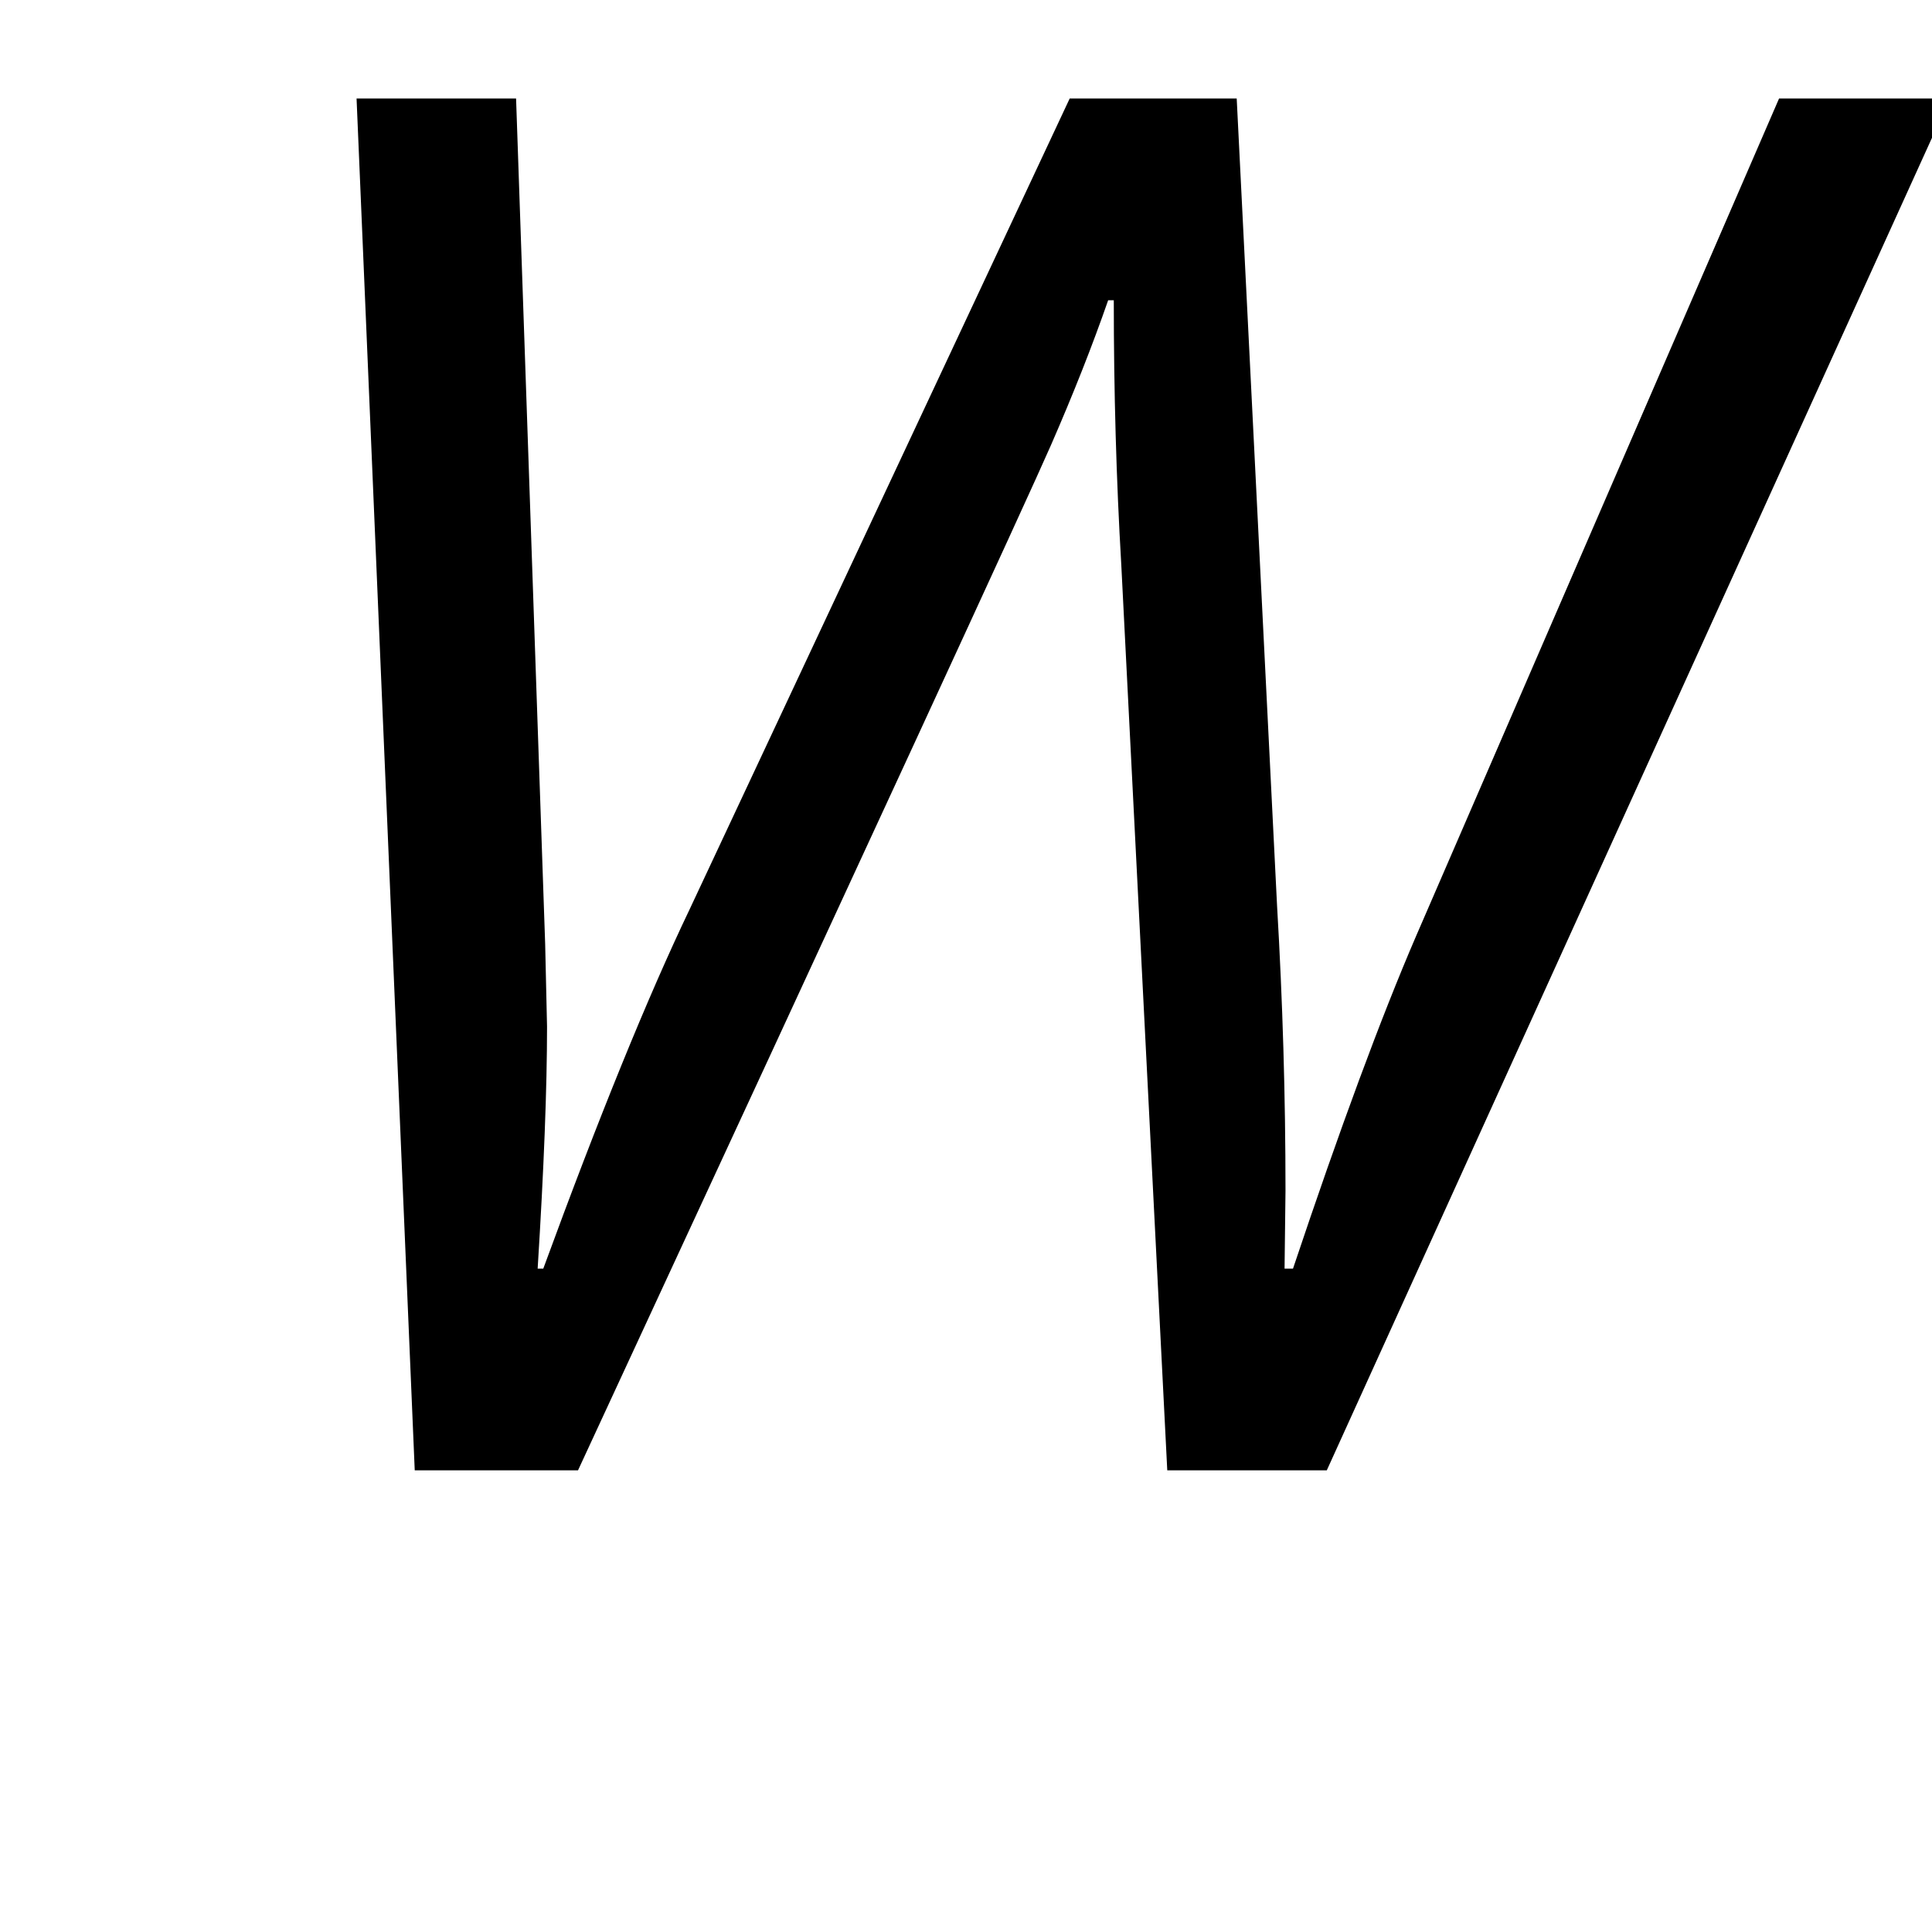
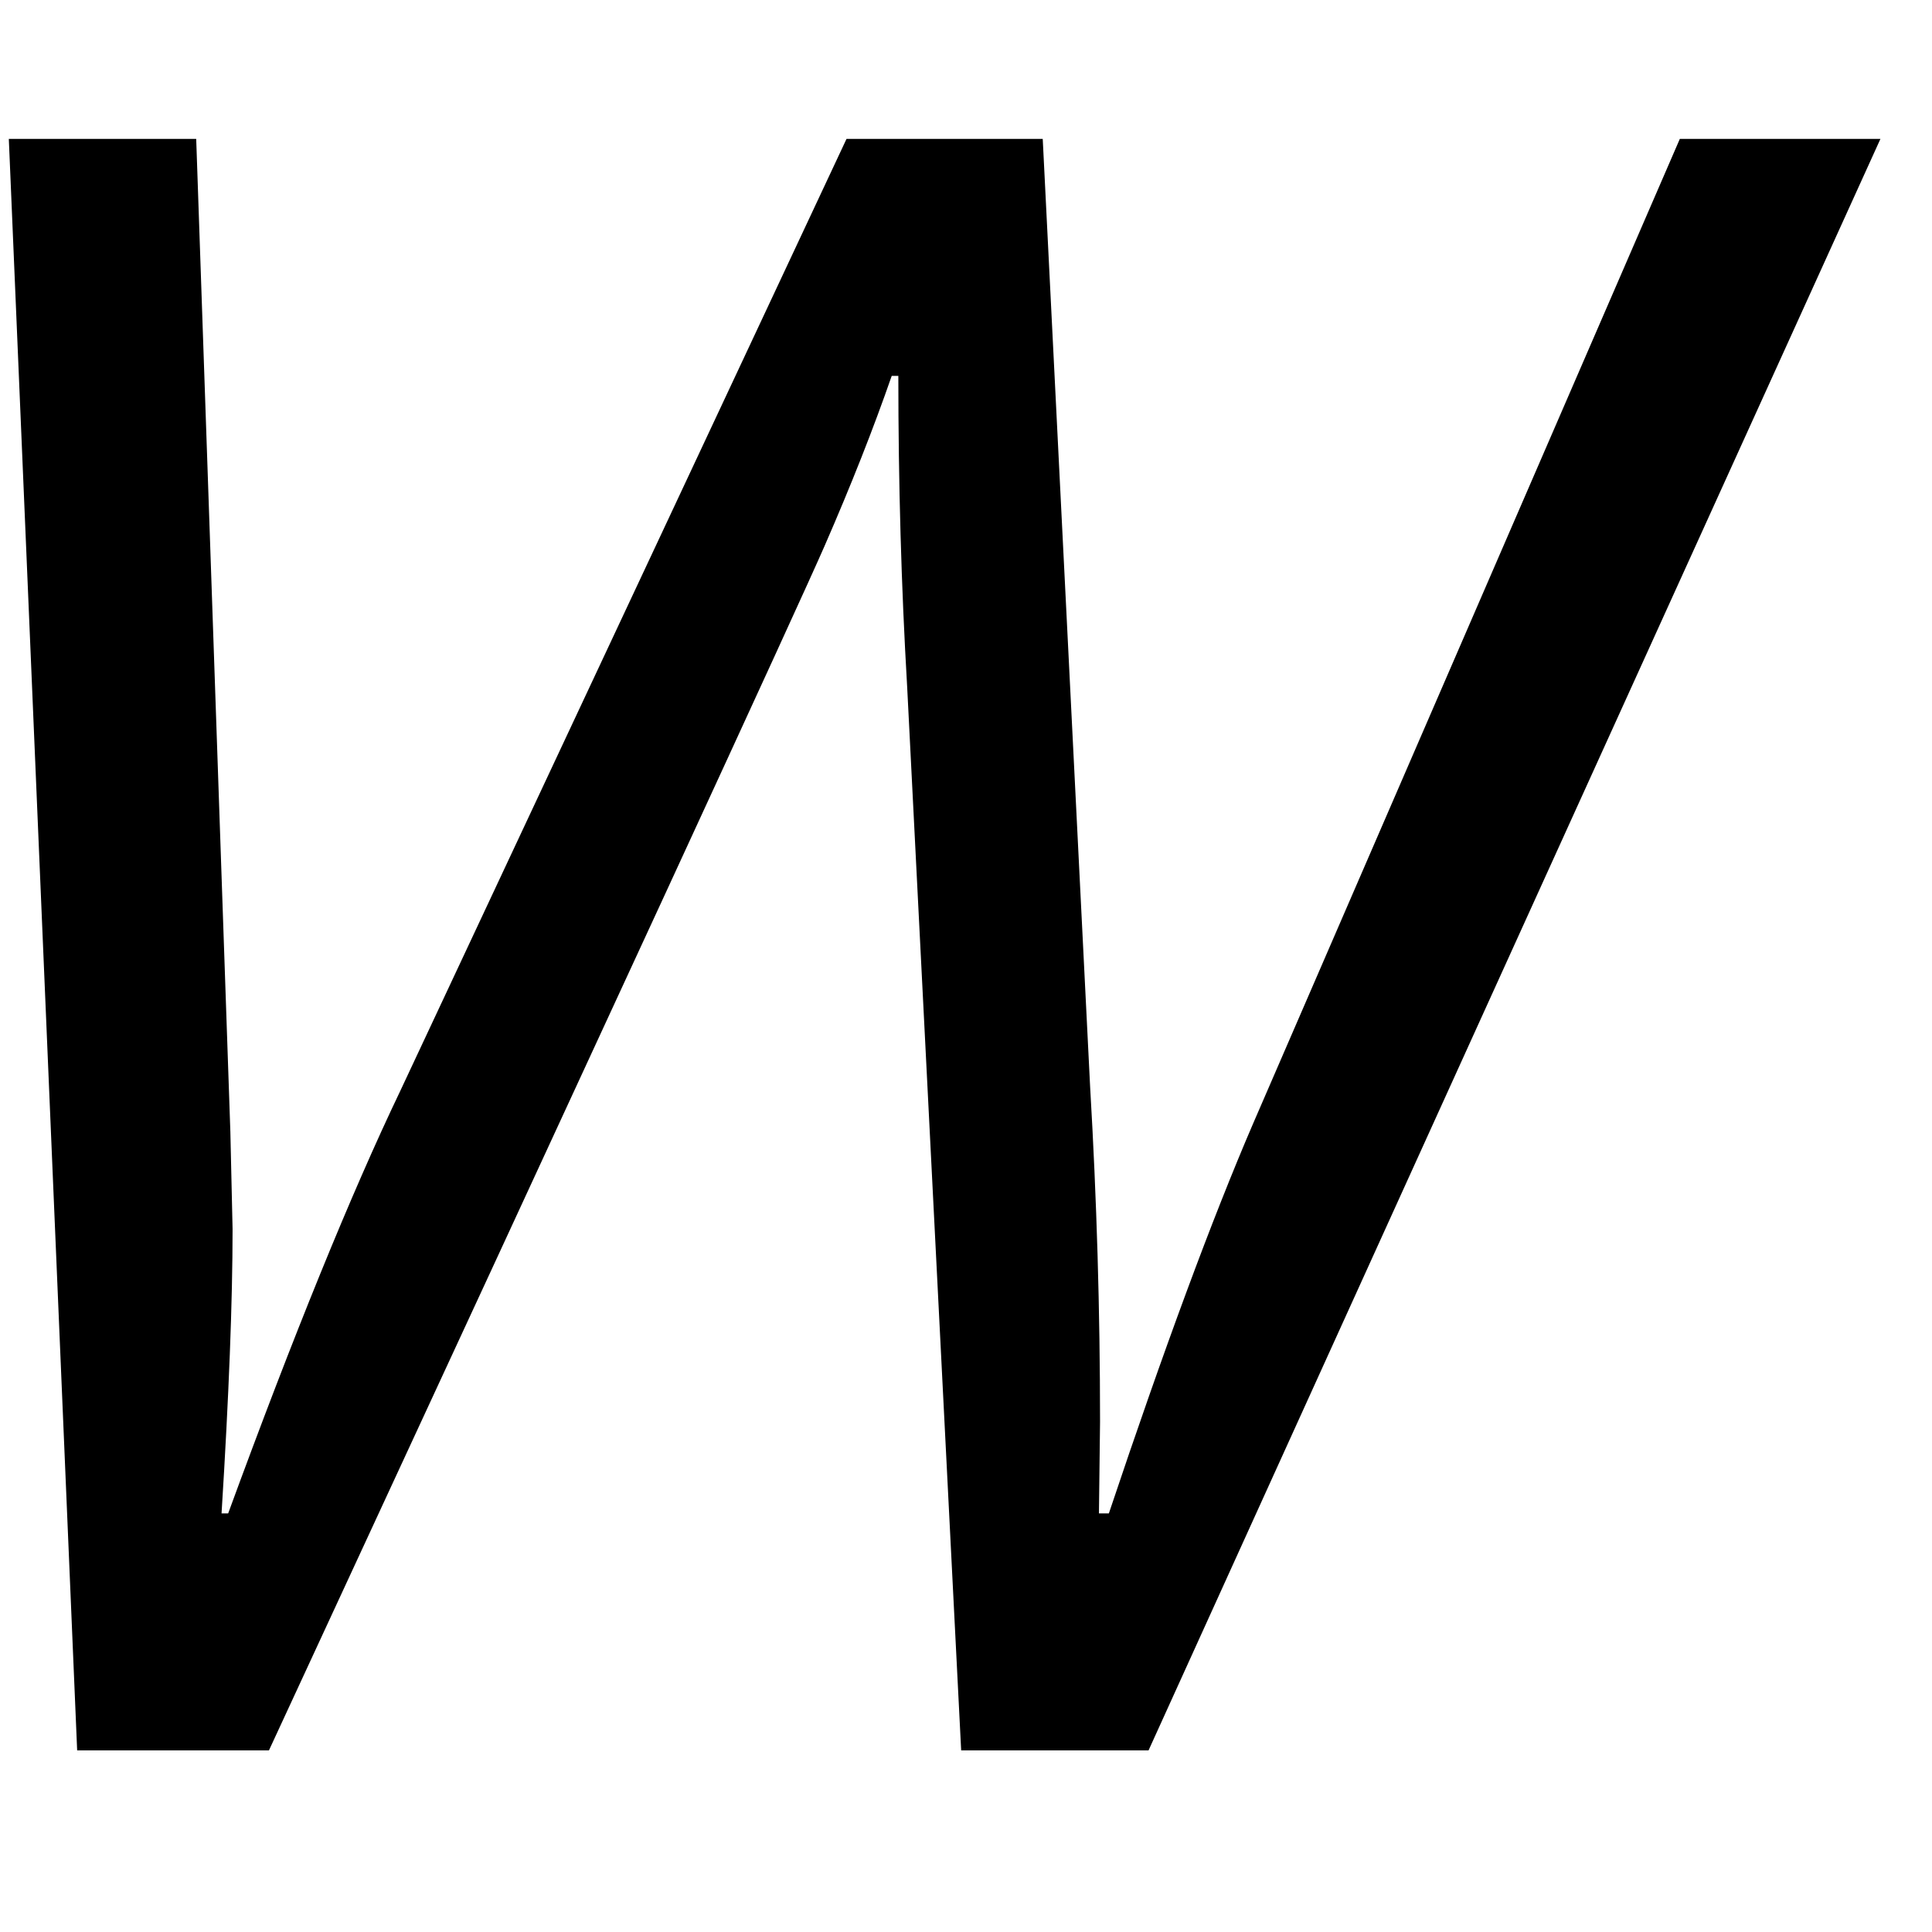
<svg xmlns="http://www.w3.org/2000/svg" height="512" width="512">
  <style>
path { fill: black; fill-rule: nonzero; }
</style>
-   <g transform="scale(0.2486644) translate(157, 1567) scale(1, -1)">
+   <g transform="scale(0.2921084) translate(-215, 1588) scale(1, -1)">
    <path d="M1257,0 l-170,0 l-49,965 q-8,136,-8,282 l-6,0 q-25,-72,-61,-154.5 q-36,-82.5,-504,-1092.5 l-174,0 l-62,1462 l170,0 l31,-901 l2,-88 q0,-98,-10,-258 l6,0 q89,243,156,383 l405,864 l178,0 l43,-860 q9,-153,9,-304 l-1,-83 l9,0 q75,224,131,354 l387,893 l182,0 l-664,-1462 z" />
  </g>
</svg>
